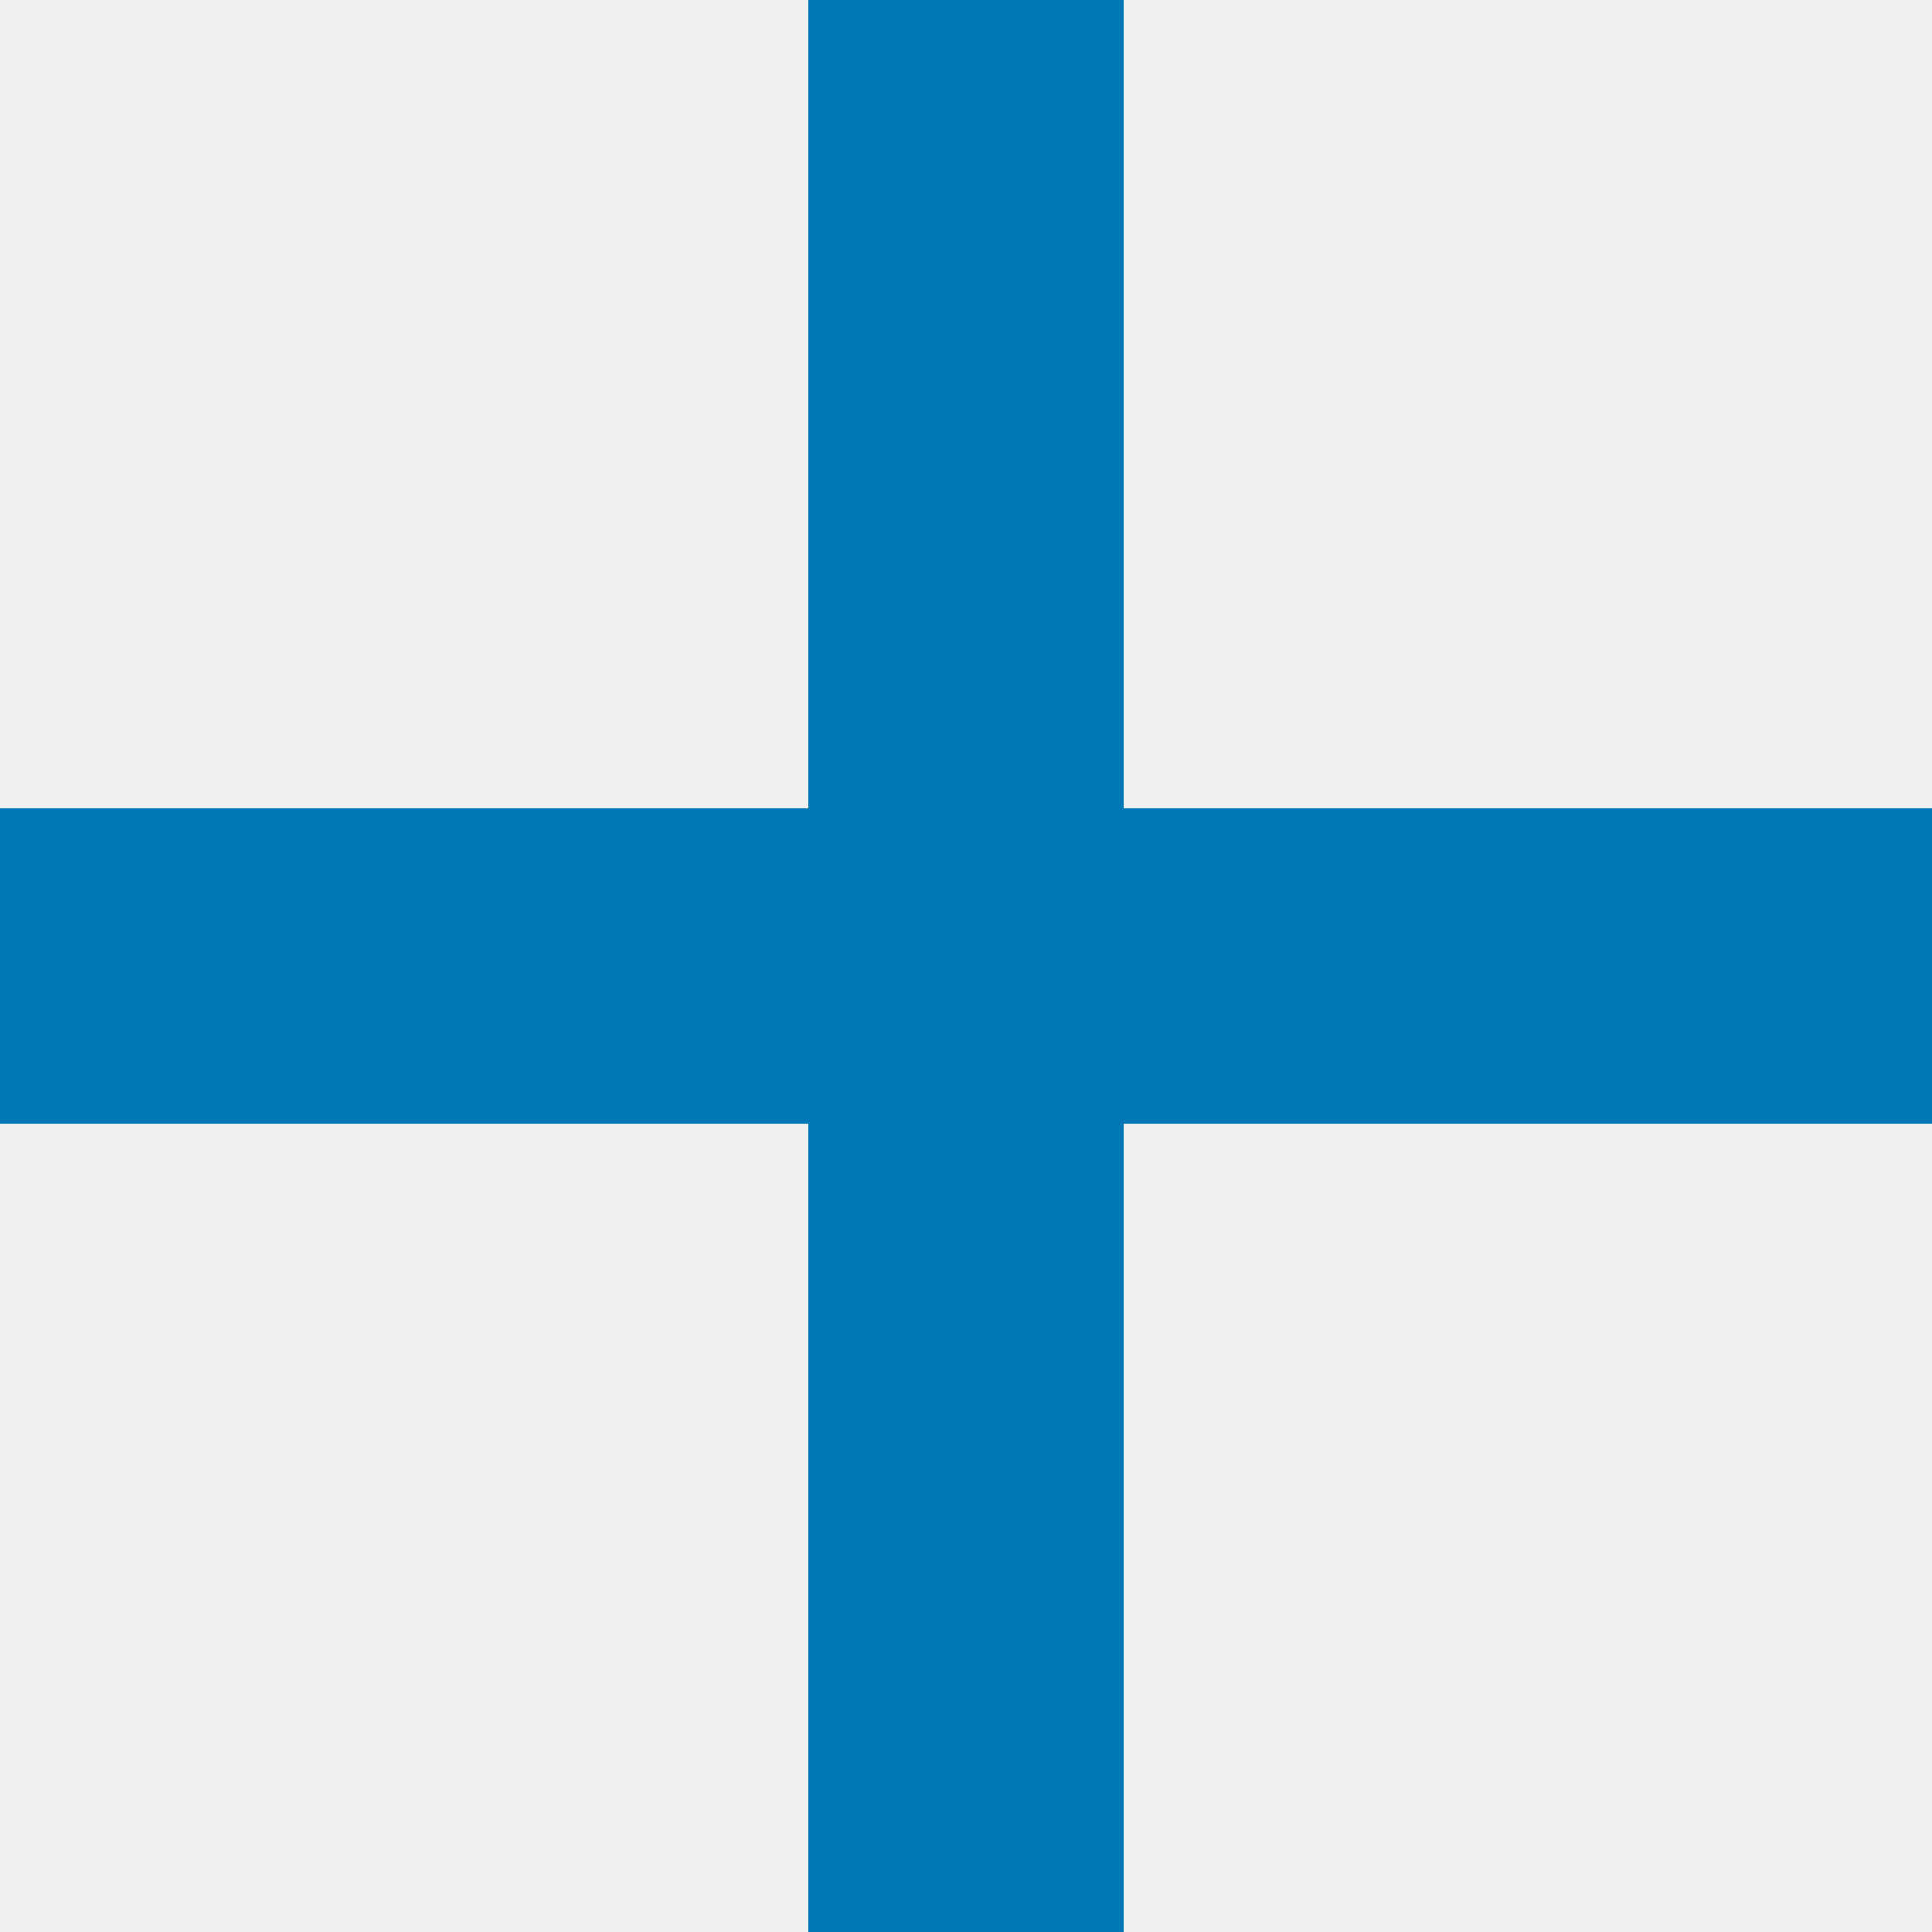
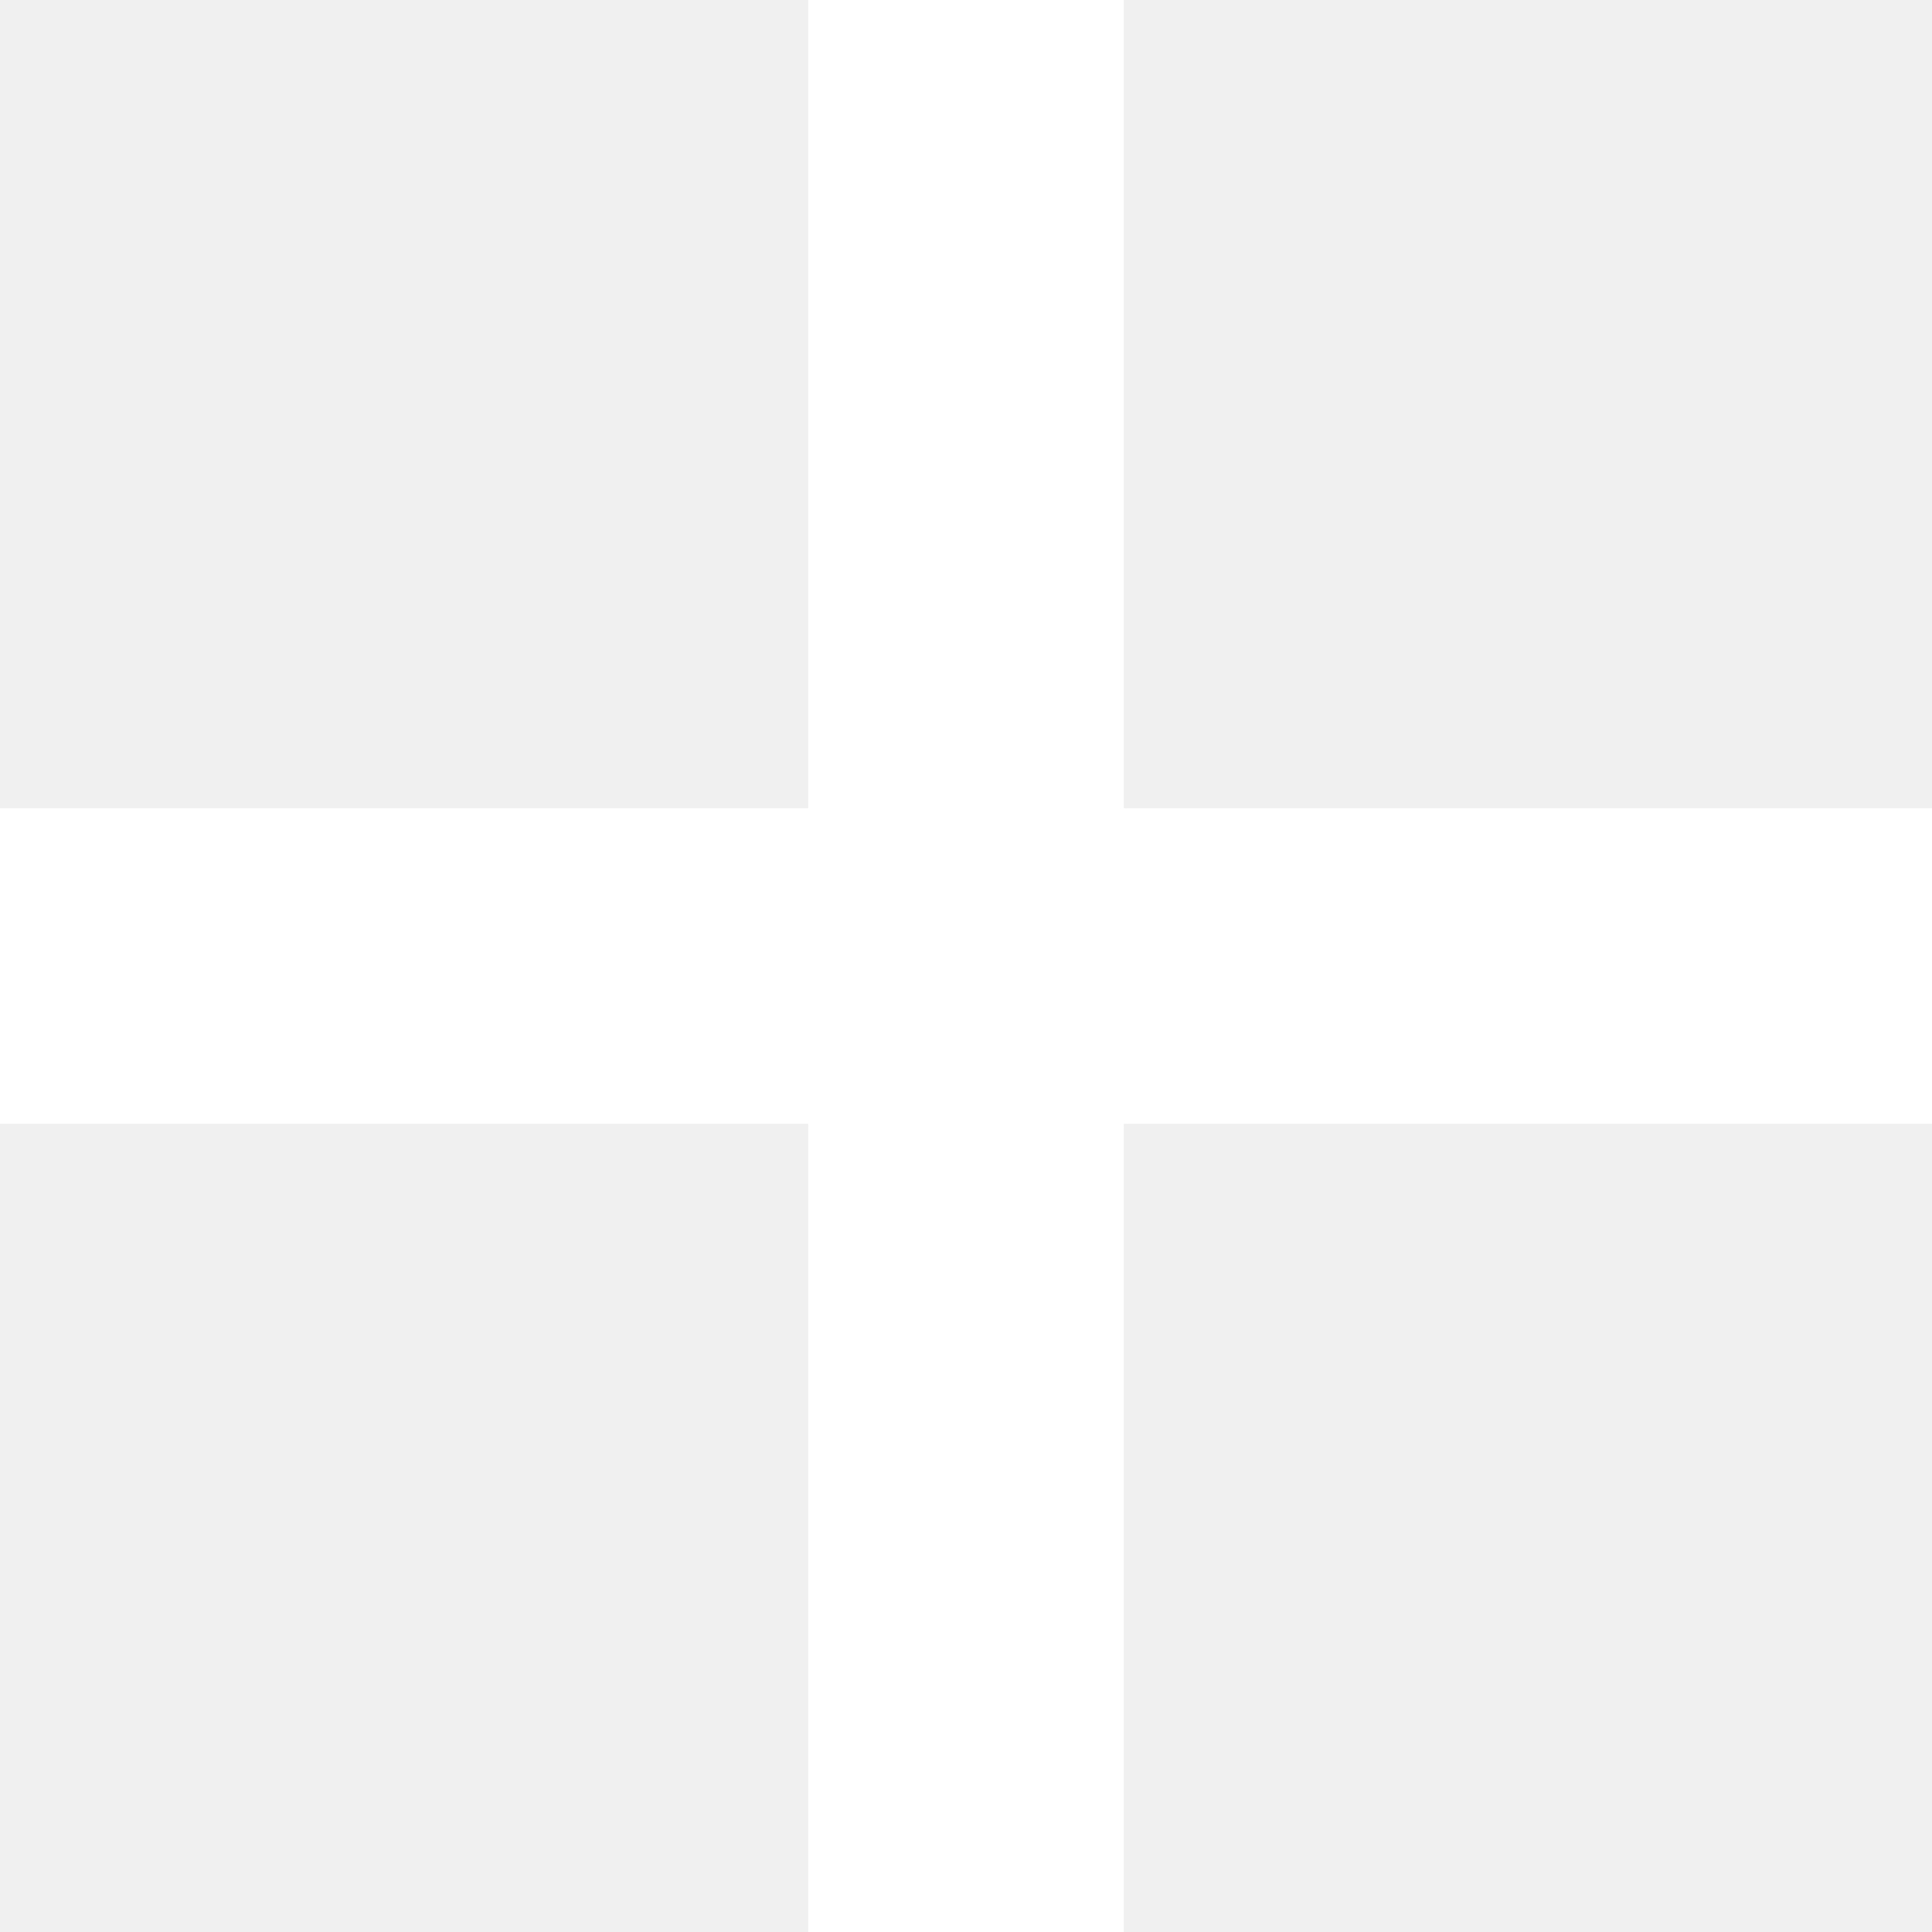
<svg xmlns="http://www.w3.org/2000/svg" width="14px" height="14px" viewBox="0 0 14 14" version="1.1">
  <defs />
  <g id="Page-1" stroke="none" stroke-width="1" fill="none" fill-rule="evenodd">
-     <g id="Artboard-Copy-37" transform="translate(-252, -271)" fill="#0077B5">
-       <g id="row" transform="translate(52, 269)">
-         <g id="+" transform="translate(200, 2)">
-           <path d="M8.143,5.857 L8.143,0 L5.857,0 L5.857,5.857 L2.59348099e-13,5.857 L2.59348099e-13,8.143 L5.857,8.143 L5.857,14 L8.143,14 L8.143,8.143 L14,8.143 L14,5.857 L8.143,5.857 Z" id="Combined-Shape" />
+     <g id="Artboard-Copy-40" transform="translate(-252, -200)" fill="#FFFFFF">
+       <g id="row" transform="translate(52, 198)">
+         <g id="+" transform="translate(199, 2)">
+           <path d="M9.143,5.857 L9.143,0 L6.857,0 L6.857,5.857 L1,5.857 L1,8.143 L6.857,8.143 L6.857,14 L9.143,14 L9.143,8.143 L15,8.143 L15,5.857 L9.143,5.857 Z" id="Combined-Shape-Copy" />
        </g>
      </g>
    </g>
  </g>
</svg>
